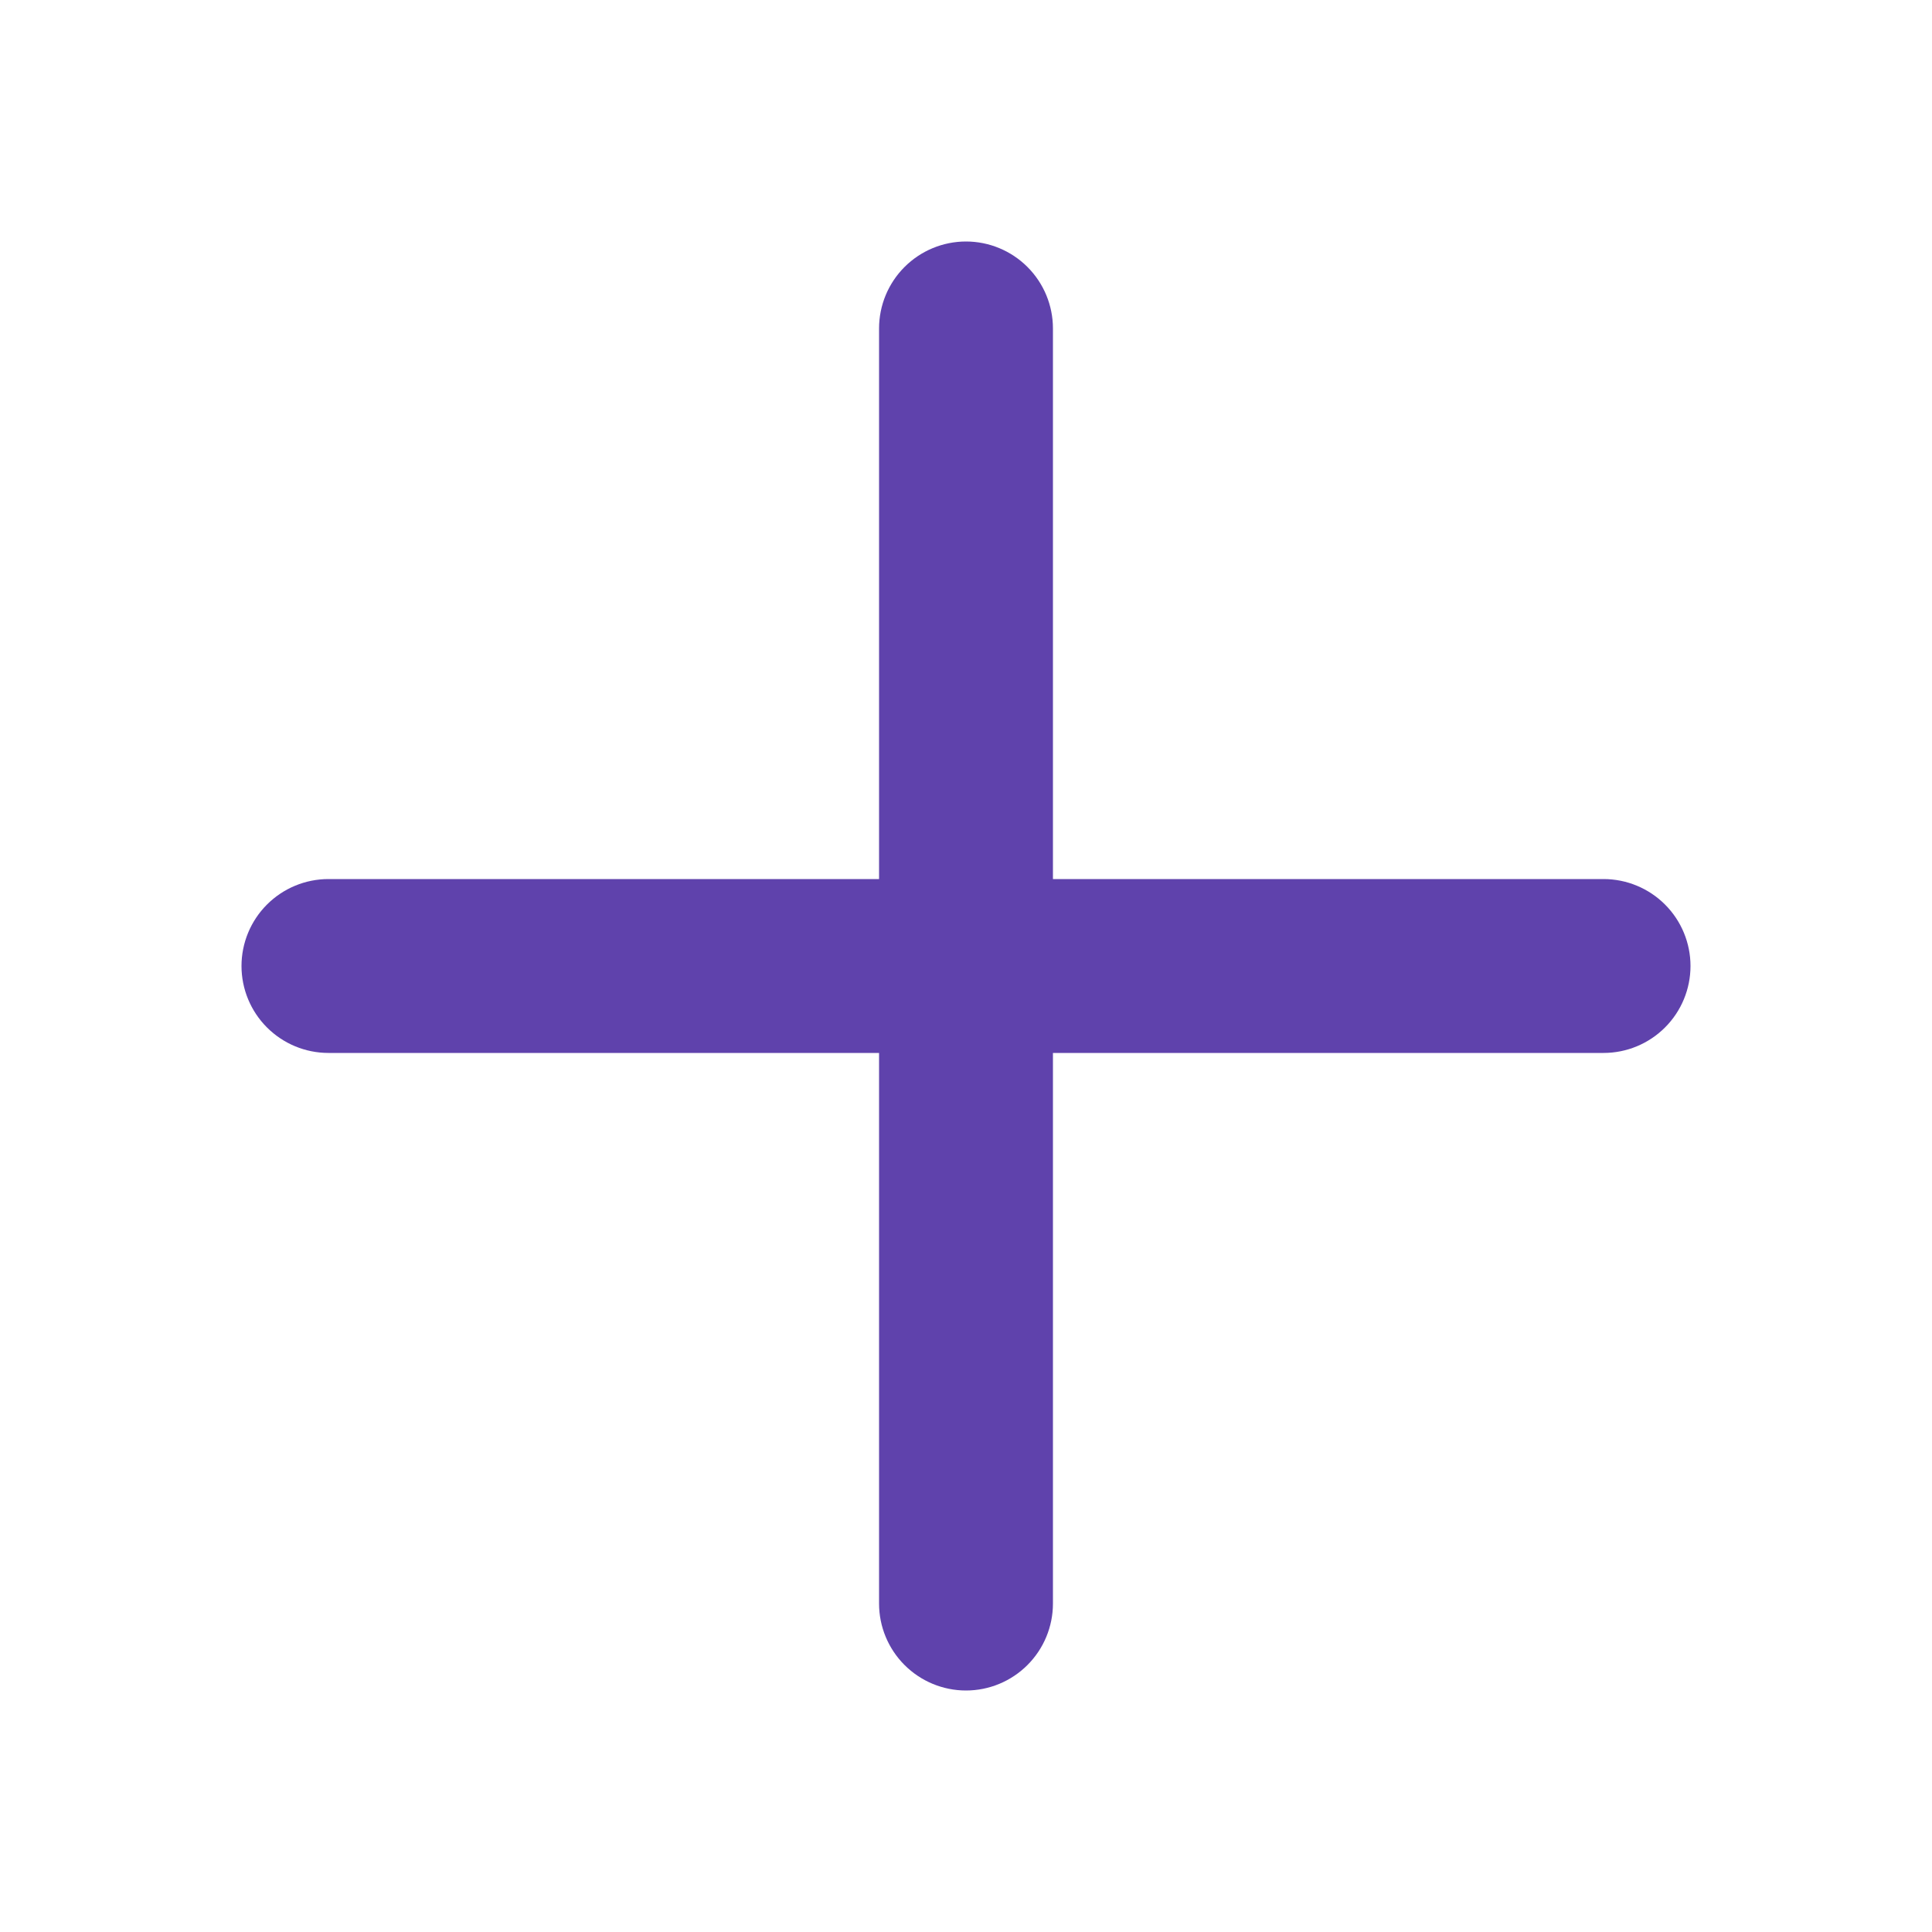
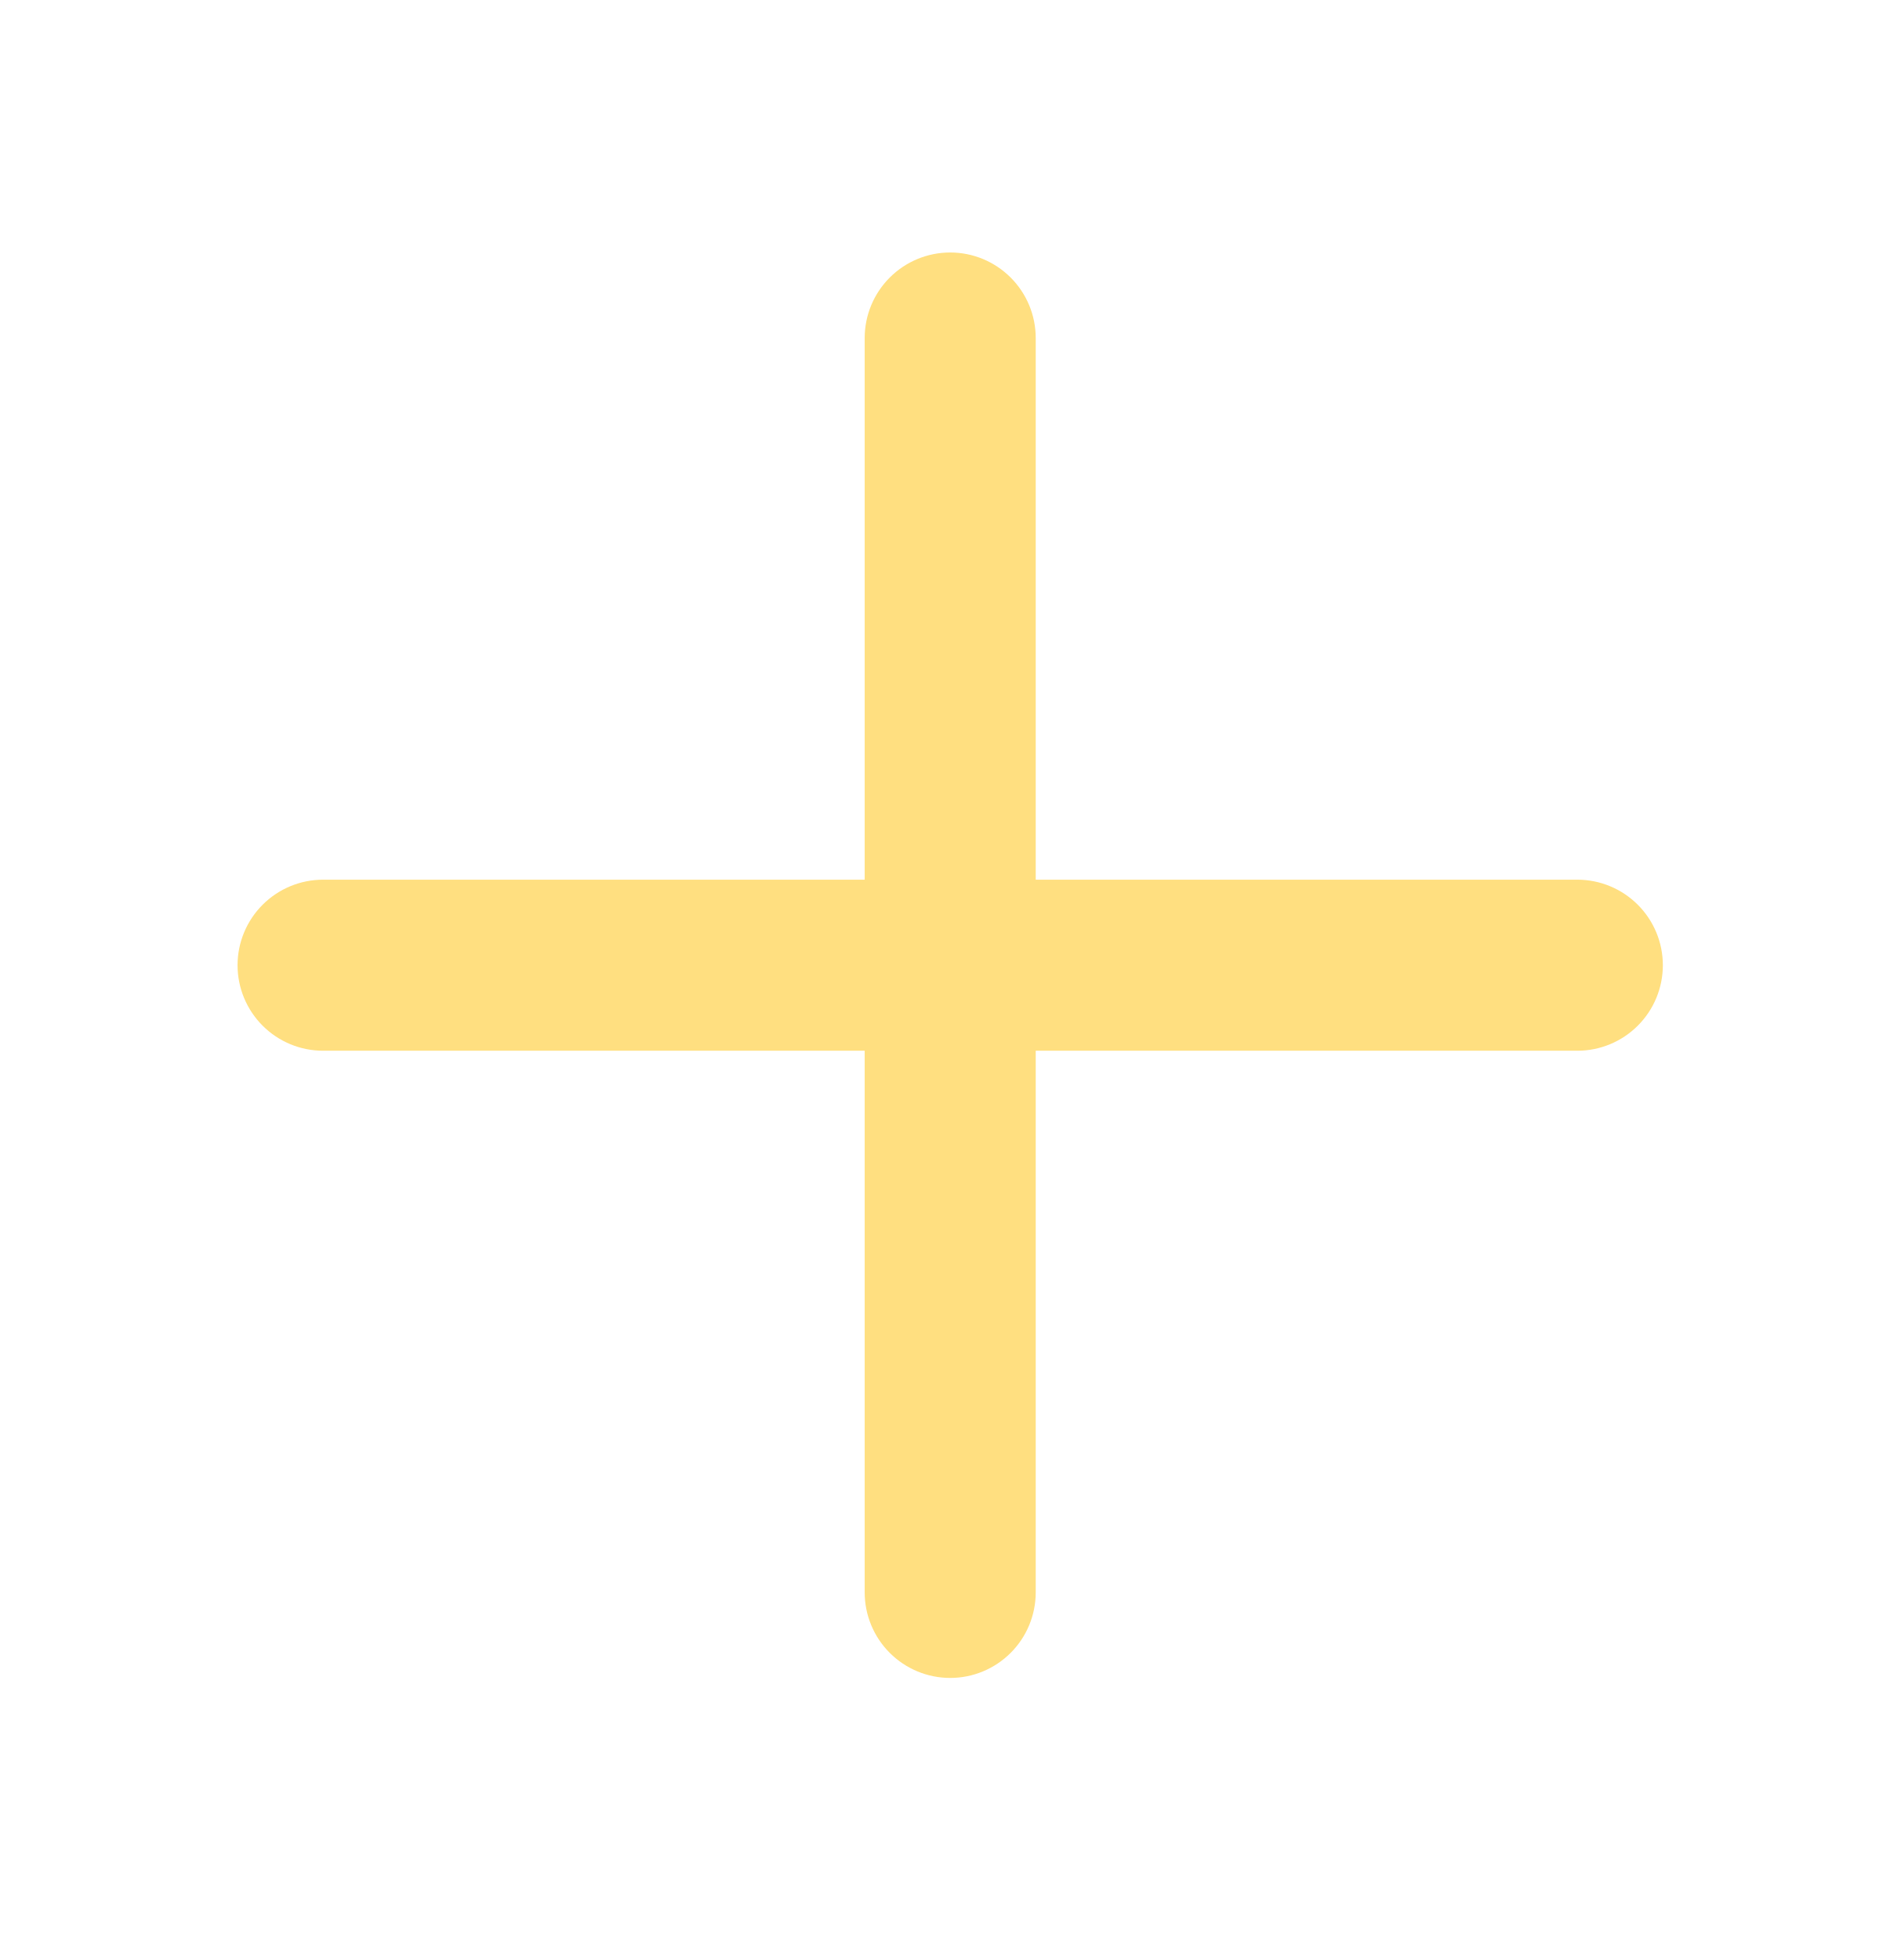
- <svg xmlns="http://www.w3.org/2000/svg" width="32" height="32" viewBox="0 0 32 32" fill="none">
+ <svg xmlns="http://www.w3.org/2000/svg" width="32" height="33" viewBox="0 0 32 33" fill="none">
  <g id="Icons Huge">
-     <path id="Vector" d="M28 16C28 16.382 27.848 16.748 27.578 17.018C27.308 17.288 26.942 17.44 26.56 17.44H17.44V26.56C17.44 26.942 17.288 27.308 17.018 27.578C16.748 27.848 16.382 28 16 28C15.618 28 15.252 27.848 14.982 27.578C14.712 27.308 14.56 26.942 14.56 26.56V17.44H5.44C5.058 17.44 4.692 17.288 4.422 17.018C4.152 16.748 4 16.382 4 16C4 15.618 4.152 15.252 4.422 14.982C4.692 14.712 5.058 14.56 5.44 14.56H14.56V5.44C14.56 5.058 14.712 4.692 14.982 4.422C15.252 4.152 15.618 4 16 4C16.382 4 16.748 4.152 17.018 4.422C17.288 4.692 17.44 5.058 17.44 5.44V14.56H26.56C26.942 14.56 27.308 14.712 27.578 14.982C27.848 15.252 28 15.618 28 16Z" fill="#5F42AC" />
+     <path id="Vector" d="M28 16.251C28 16.633 27.848 16.999 27.578 17.269C27.308 17.539 26.942 17.691 26.56 17.691H17.44V26.811C17.44 27.193 17.288 27.559 17.018 27.829C16.748 28.099 16.382 28.251 16 28.251C15.618 28.251 15.252 28.099 14.982 27.829C14.712 27.559 14.56 27.193 14.56 26.811V17.691H5.44C5.058 17.691 4.692 17.539 4.422 17.269C4.152 16.999 4 16.633 4 16.251C4 15.869 4.152 15.503 4.422 15.233C4.692 14.963 5.058 14.811 5.44 14.811H14.56V5.691C14.56 5.309 14.712 4.943 14.982 4.673C15.252 4.403 15.618 4.251 16 4.251C16.382 4.251 16.748 4.403 17.018 4.673C17.288 4.943 17.44 5.309 17.44 5.691V14.811H26.56C26.942 14.811 27.308 14.963 27.578 15.233C27.848 15.503 28 15.869 28 16.251Z" fill="#FFDF80" />
  </g>
</svg>
